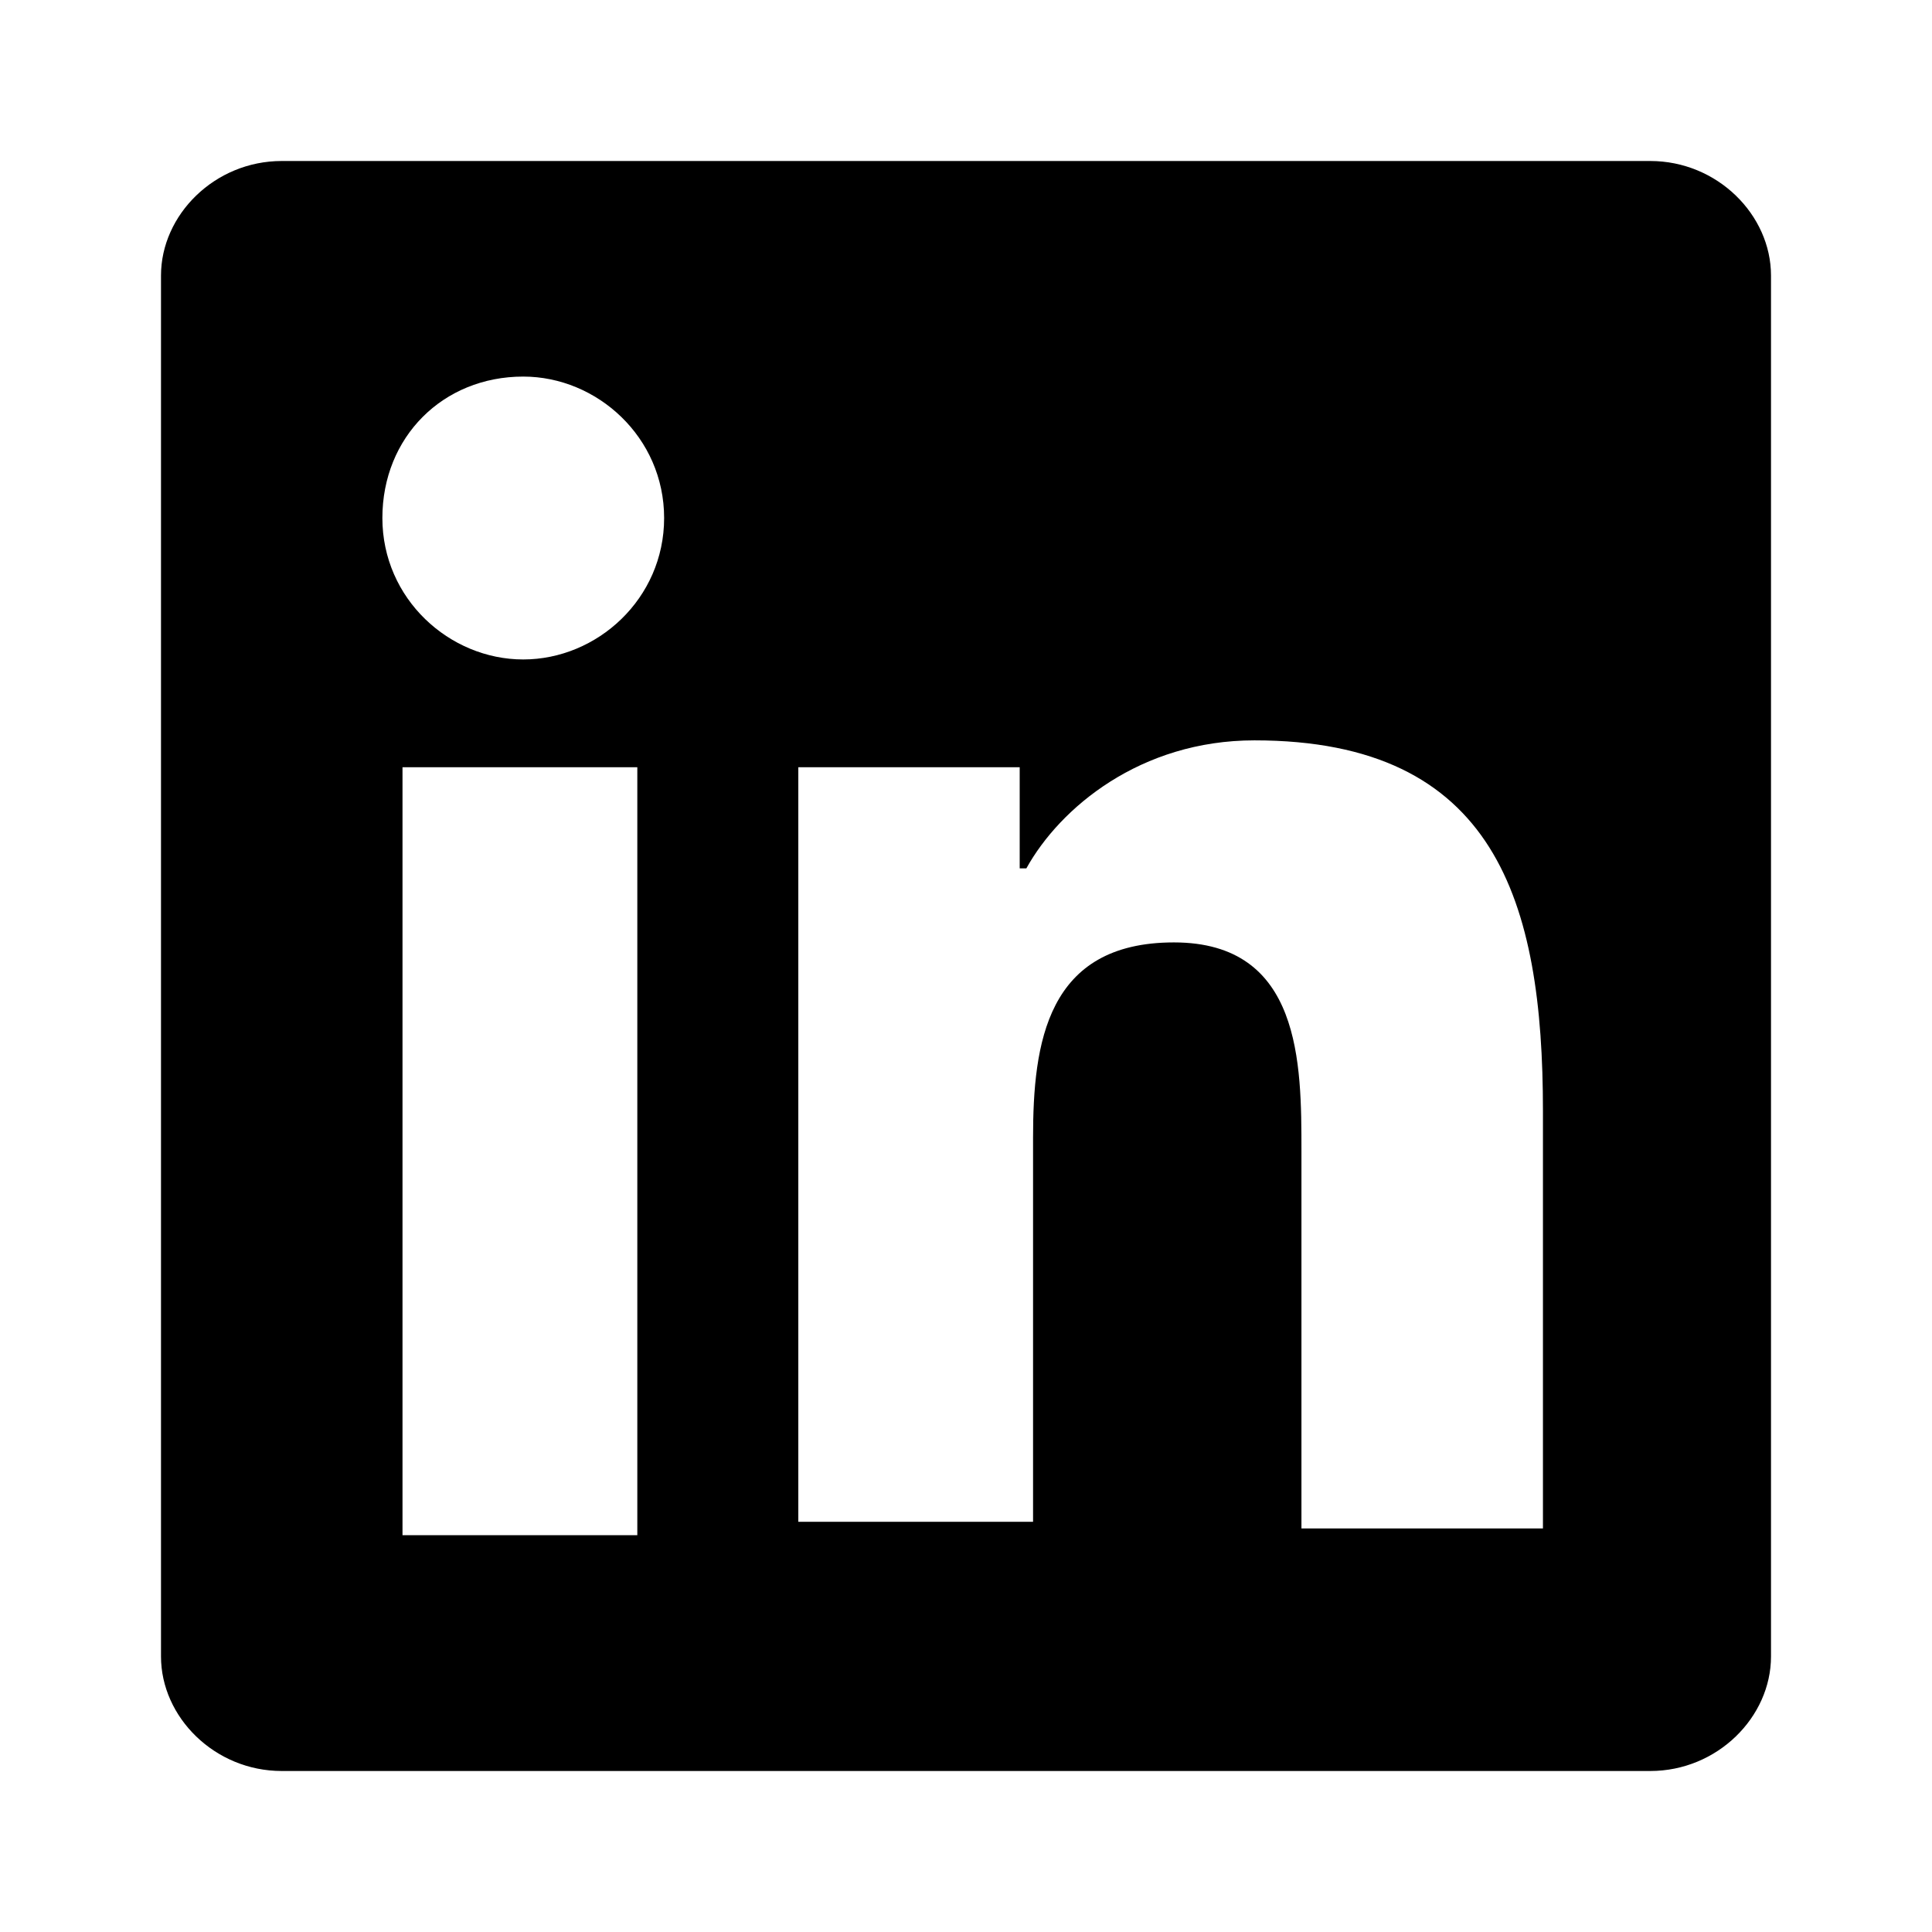
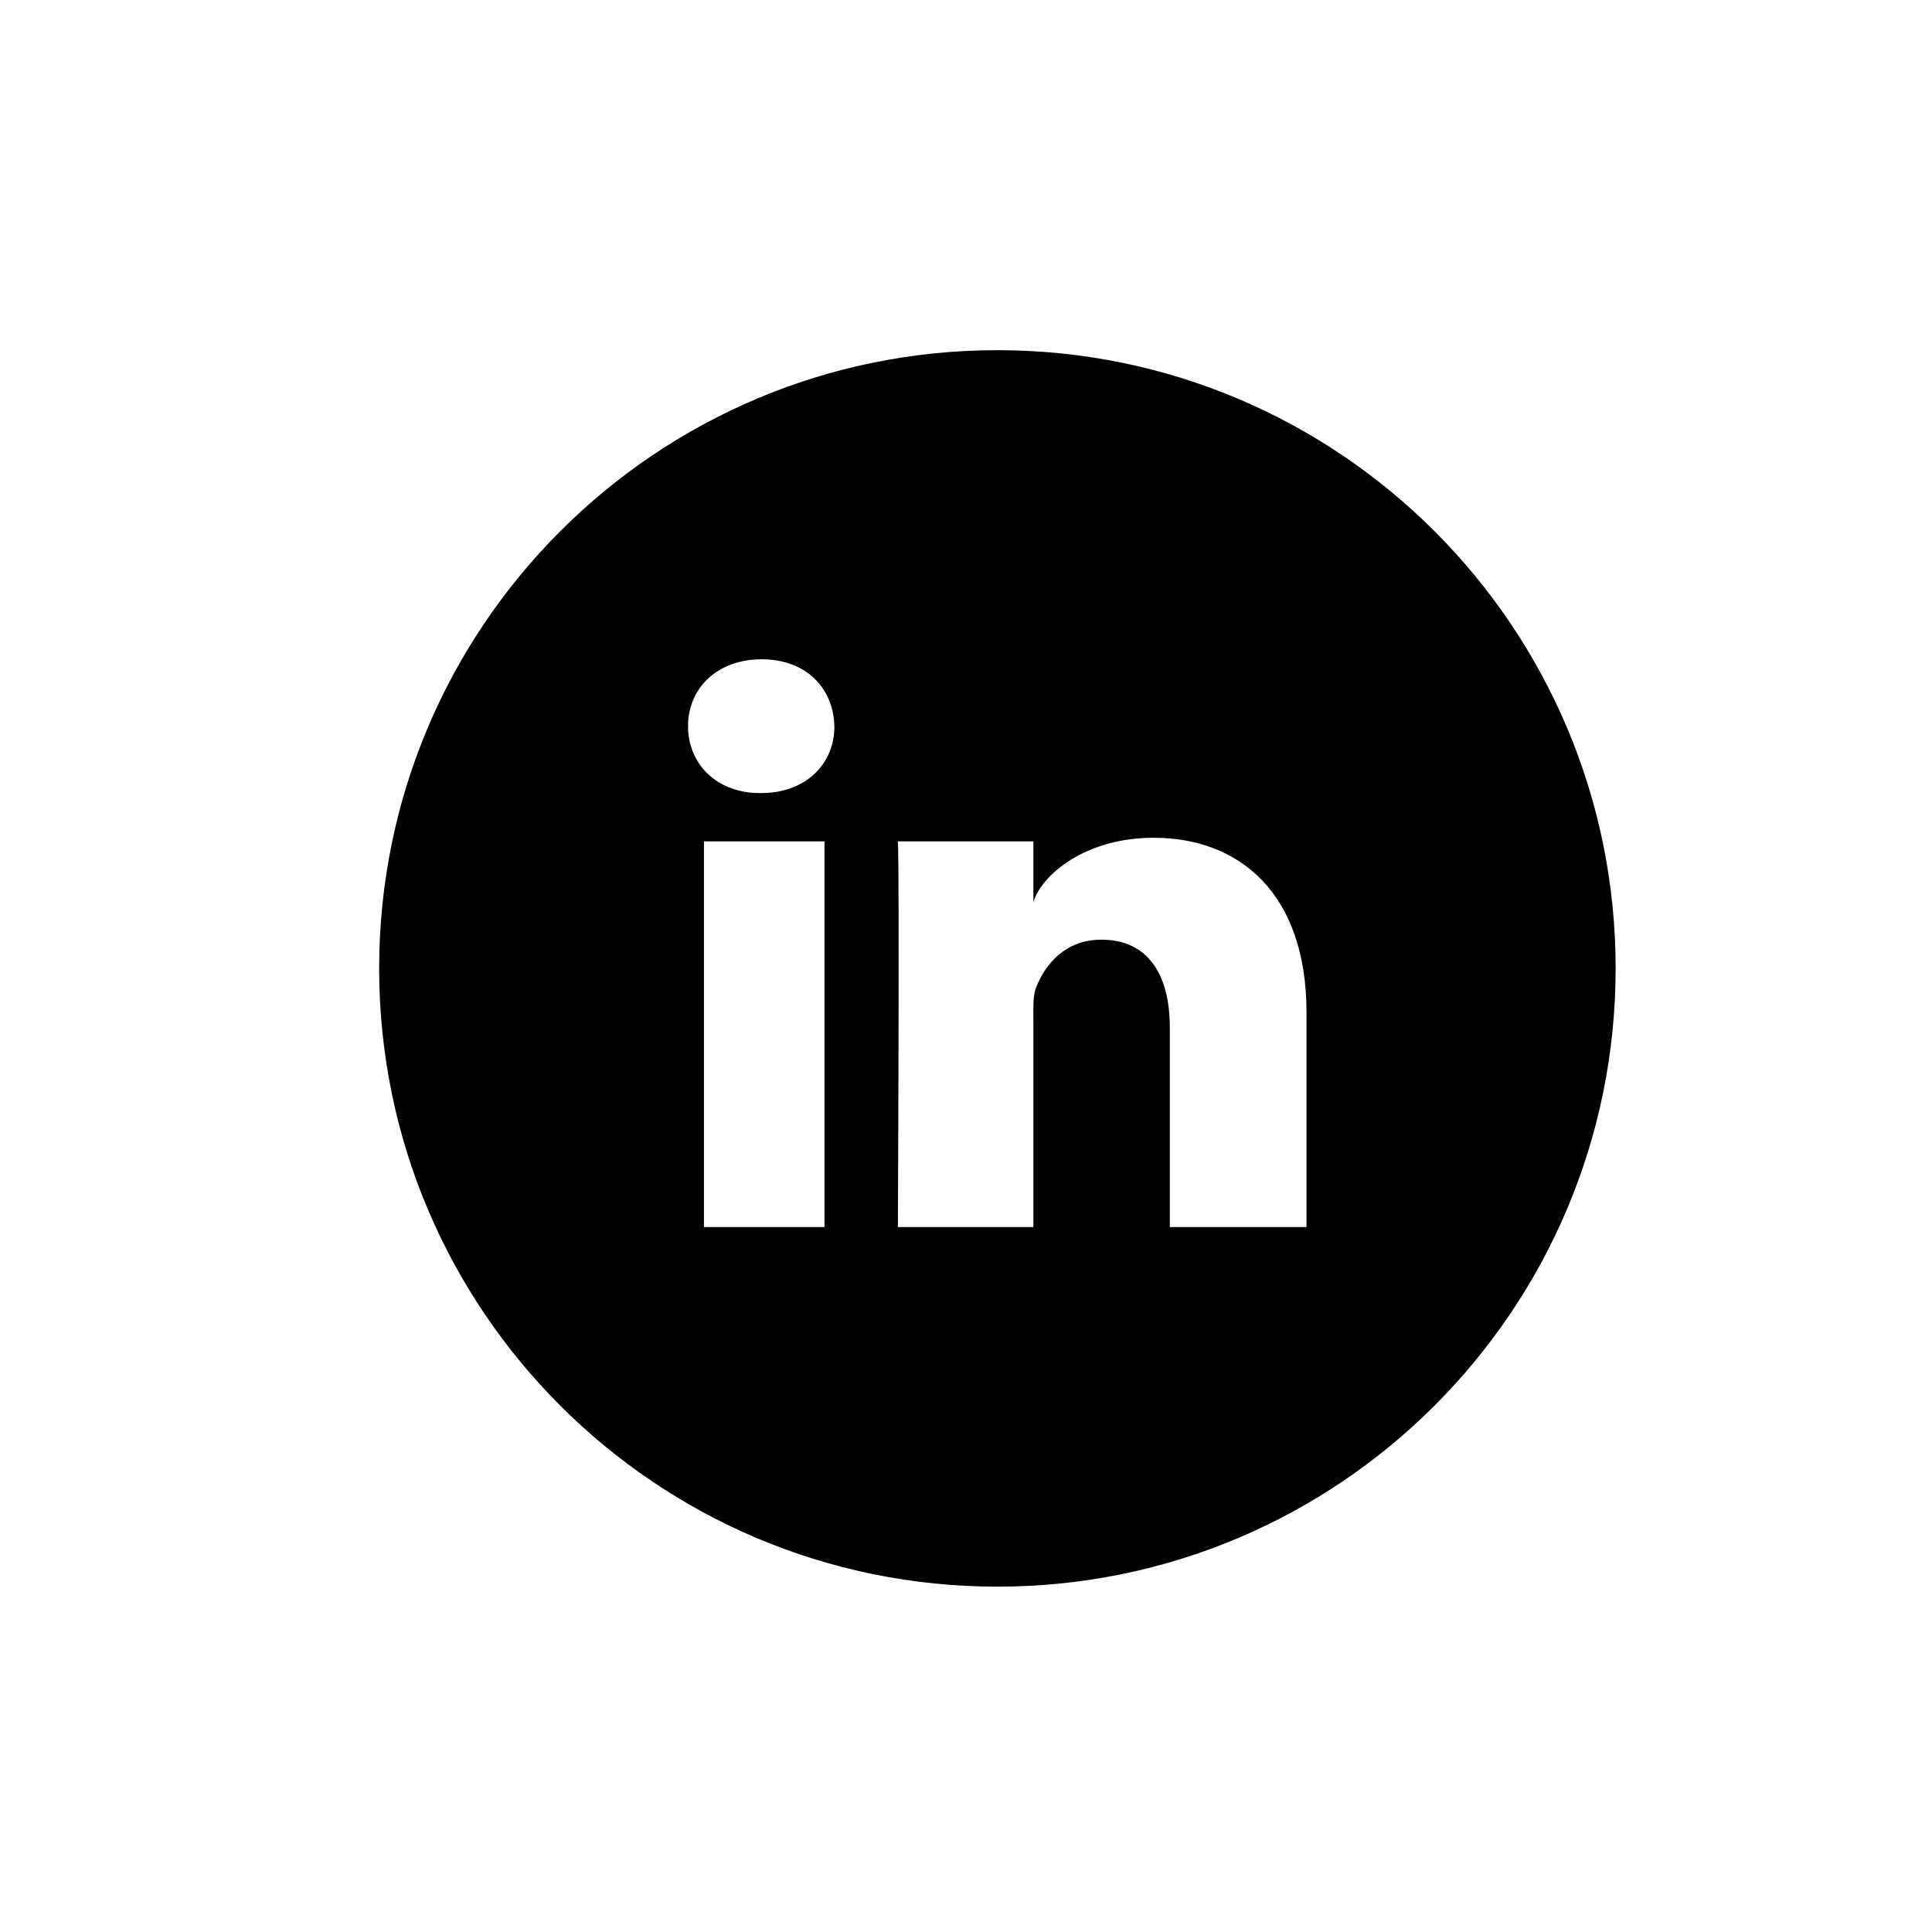
- <svg xmlns="http://www.w3.org/2000/svg" width="24" height="24" viewBox="0 0 24 24" fill="none">
-   <path d="M20.5 2H3.5C2.667 2 2 2.669 2 3.423V20.577C2 21.331 2.667 22 3.5 22H20.5C21.333 22 22 21.331 22 20.577V3.423C22 2.669 21.333 2 20.5 2ZM7.917 19.071H5V9.531H7.917V19.071ZM6.5 8.192C5.583 8.192 4.75 7.439 4.75 6.435C4.75 5.431 5.5 4.678 6.5 4.678C7.417 4.678 8.25 5.431 8.25 6.435C8.25 7.439 7.417 8.192 6.5 8.192ZM19.083 18.987H16.167V14.301C16.167 13.213 16.167 11.707 14.583 11.707C13 11.707 12.833 12.962 12.833 14.134V18.904H9.917V9.531H12.667V10.787H12.75C13.167 10.034 14.167 9.197 15.583 9.197C18.583 9.197 19.167 11.205 19.167 13.799V18.987H19.083Z" fill="black" />
+ <svg xmlns="http://www.w3.org/2000/svg" xml:space="preserve" width="800" height="800" viewBox="-300 0 800 800">
+   <path d="M113 145c-141.4 0-256 114.6-256 256s114.6 256 256 256 256-114.6 256-256-114.6-256-256-256zM41.4 508.1H-8.5V348.4h49.9v159.7zM15.1 328.4h-.4c-18.1 0-29.8-12.2-29.8-27.7 0-15.8 12.1-27.7 30.5-27.7s29.7 11.9 30.1 27.7c.1 15.4-11.6 27.7-30.4 27.7zM241 508.1h-56.6v-82.6c0-21.6-8.8-36.4-28.3-36.4-14.9 0-23.2 10-27 19.6-1.4 3.4-1.2 8.2-1.2 13.1v86.3H71.8s.7-146.4 0-159.7h56.1v25.1c3.3-11 21.2-26.6 49.8-26.6 35.5 0 63.3 23 63.3 72.4v88.8z" />
</svg>
